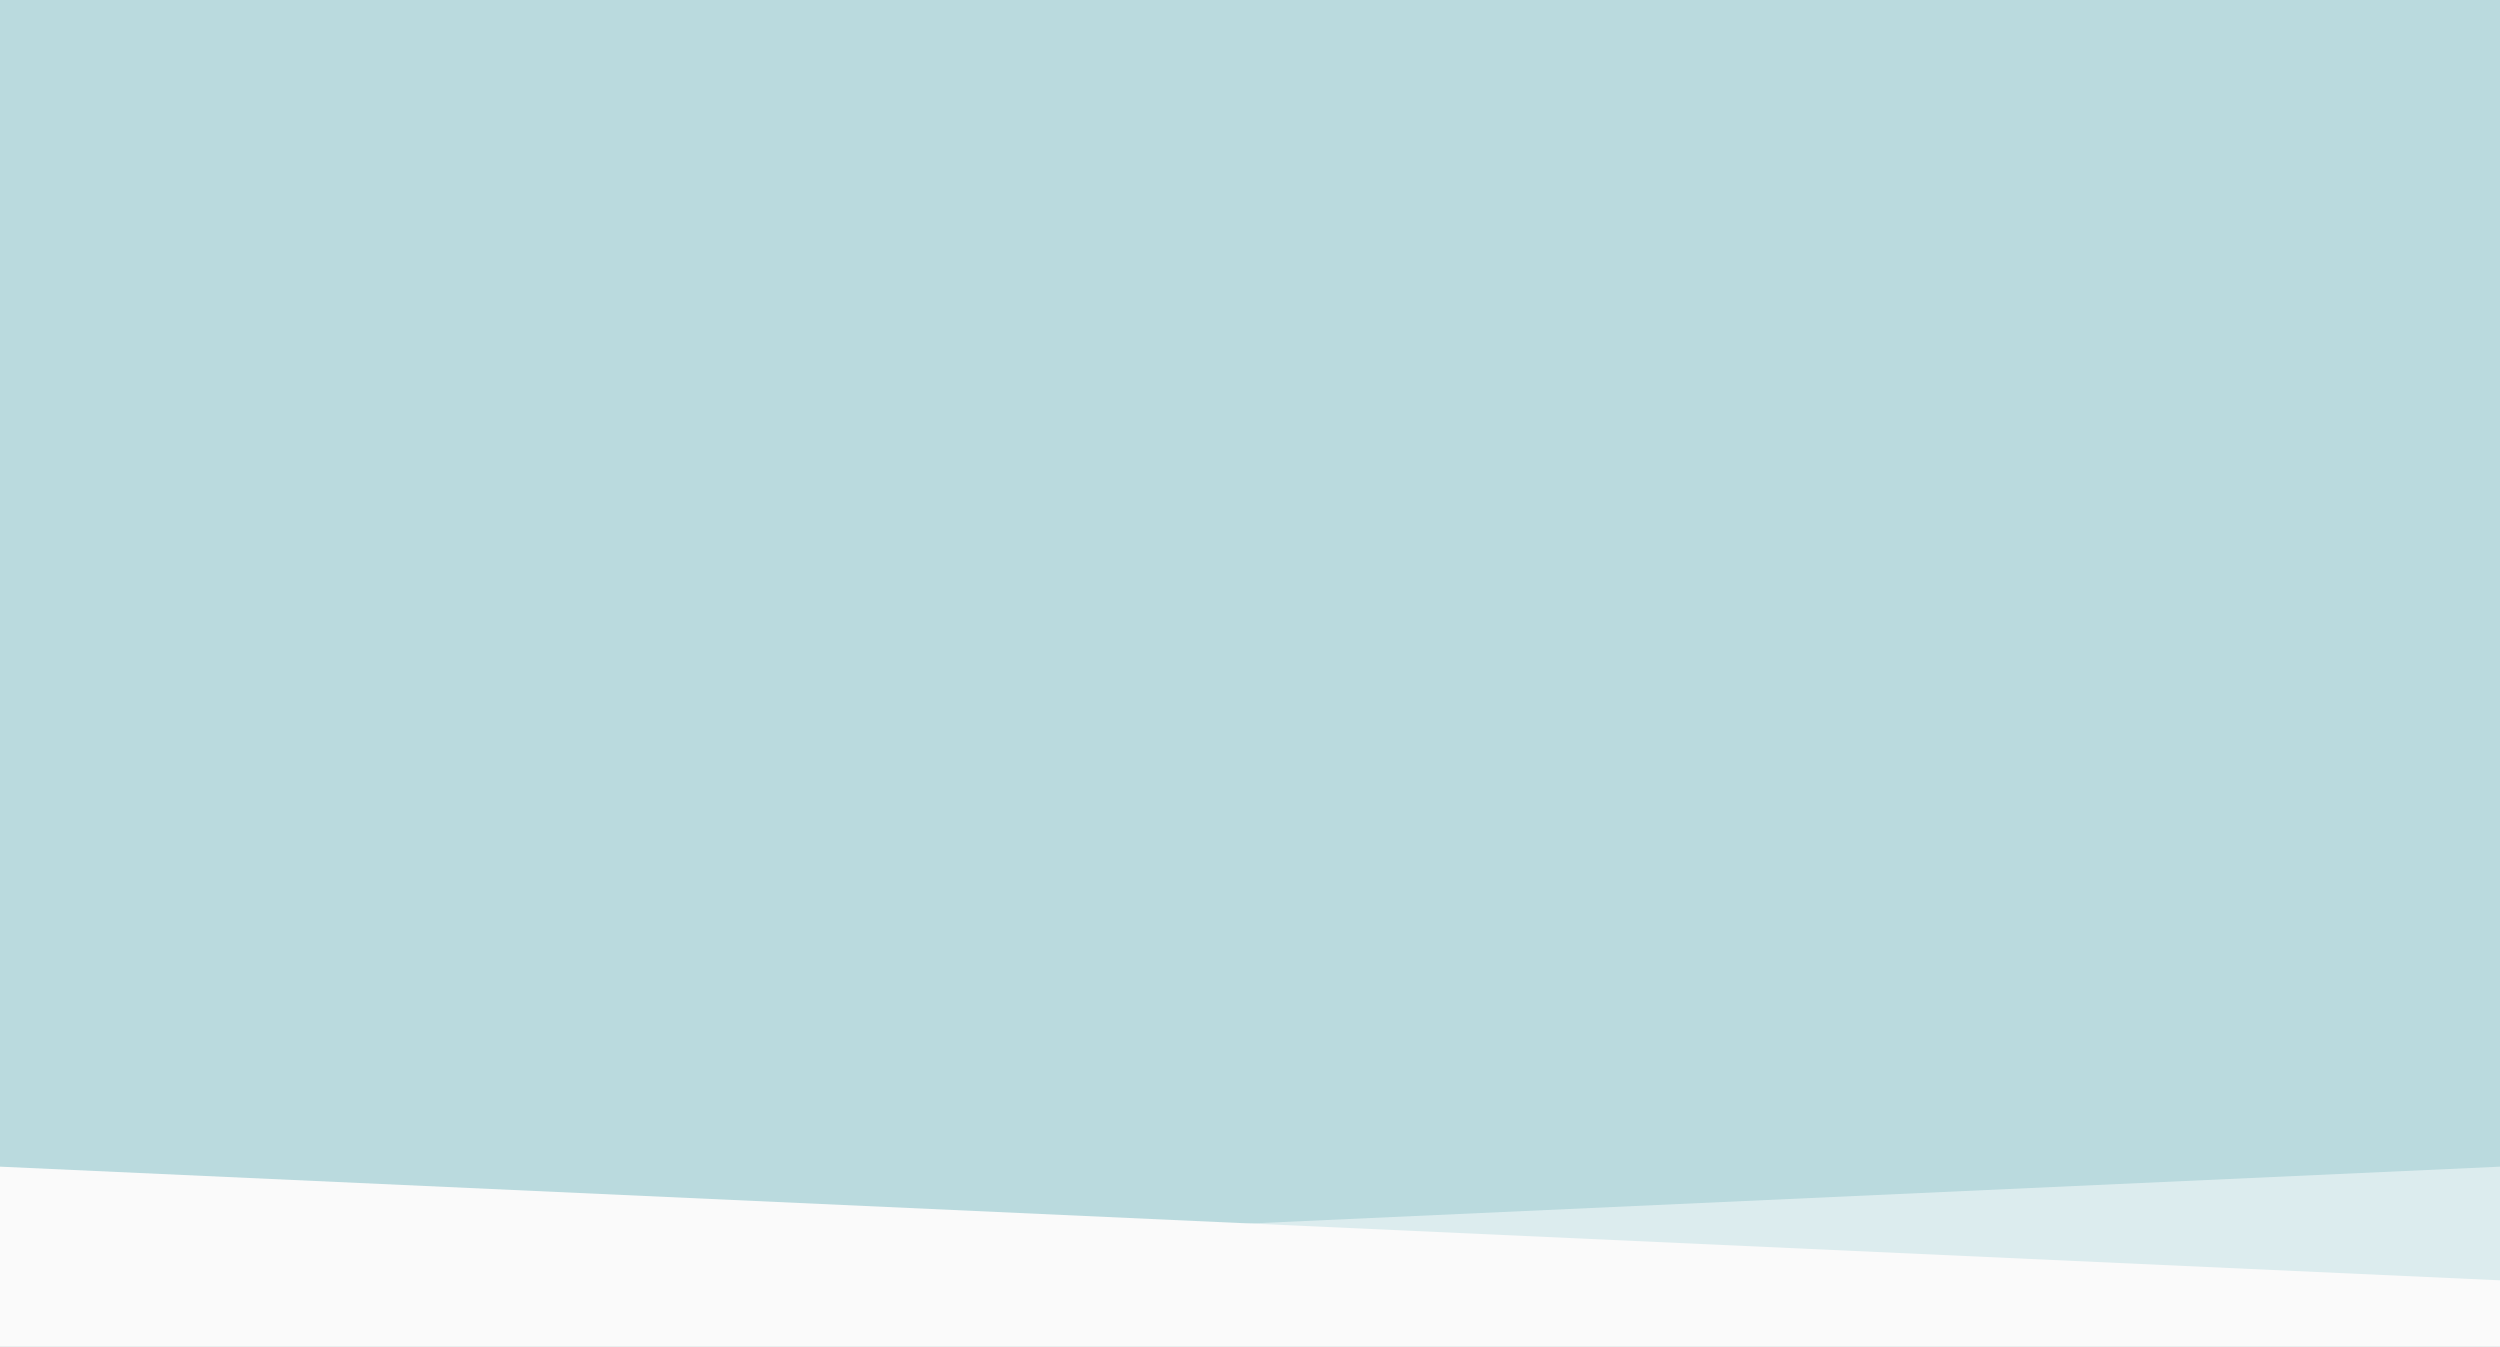
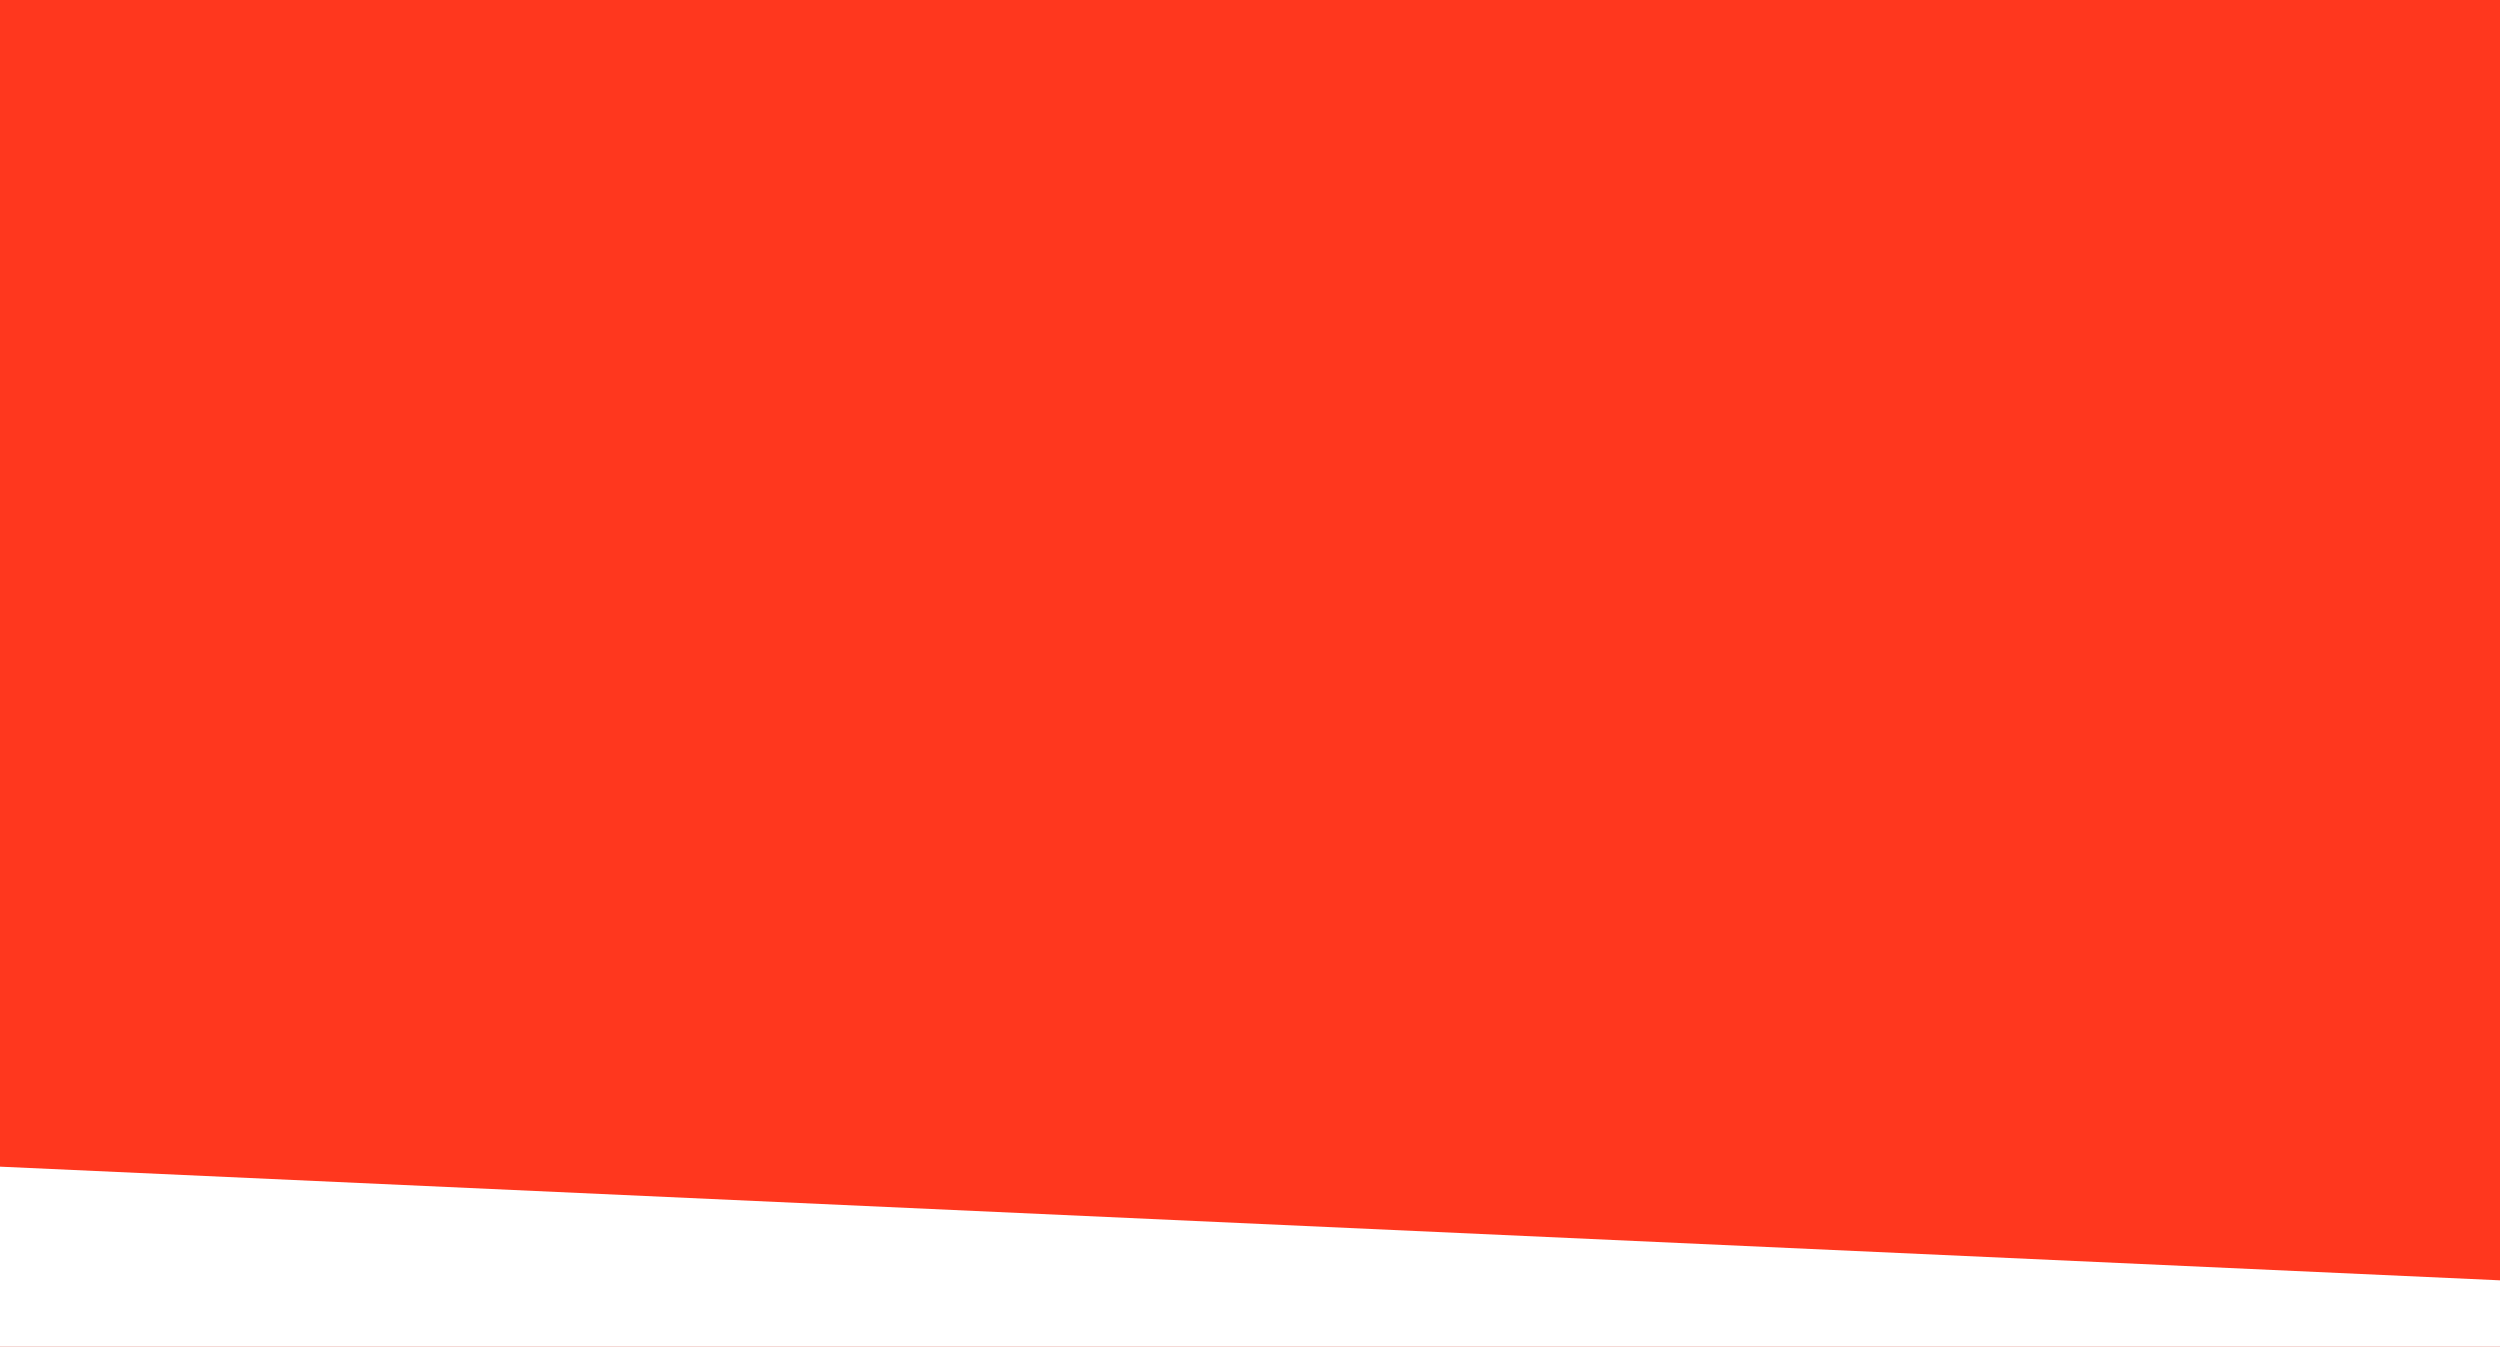
<svg xmlns="http://www.w3.org/2000/svg" width="390" height="210" viewBox="0 0 390 210" fill="none">
-   <rect width="390" height="210" fill="#BADADE" />
-   <path d="M390 182L2.89675e-05 199.731L-2.09815e-06 206L390 206L390 182Z" fill="#DCECEE" />
-   <path d="M0 182L390 199.731L390 210L-2.44784e-06 210L0 182Z" fill="#FAFAFA" />
+   <rect width="390" height="210" fill="#FF371E" />
+   <path d="M390 182L2.89675e-05 199.731L-2.09815e-06 206L390 206L390 182Z" fill="#FF371E" />
+   <path d="M0 182L390 199.731L390 210L-2.44784e-06 210L0 182Z" fill="#FFFFFF" />
</svg>
